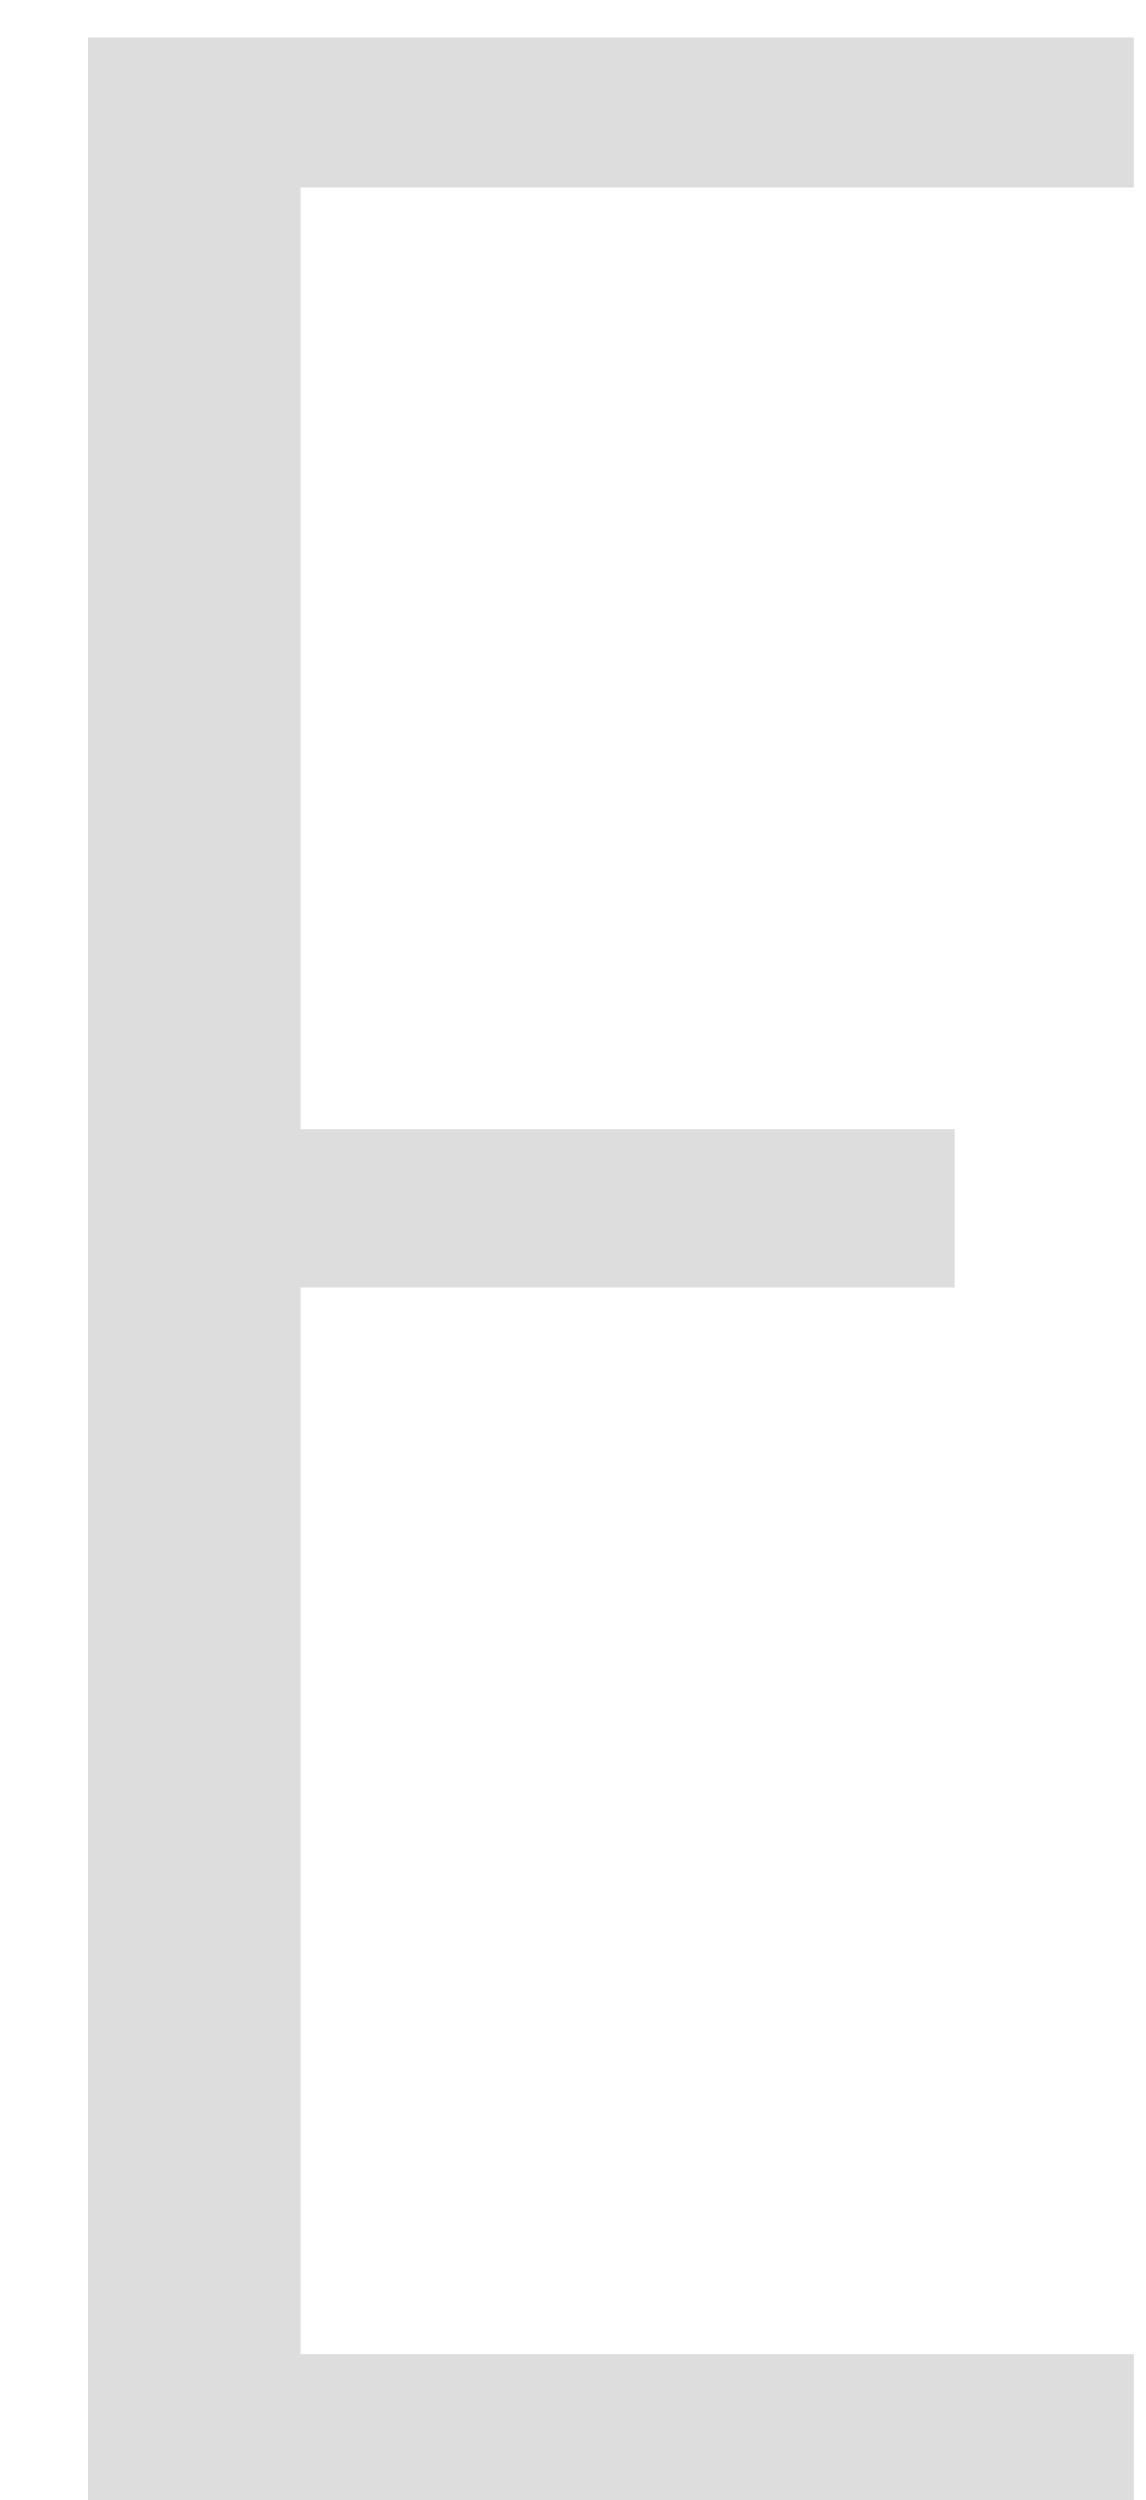
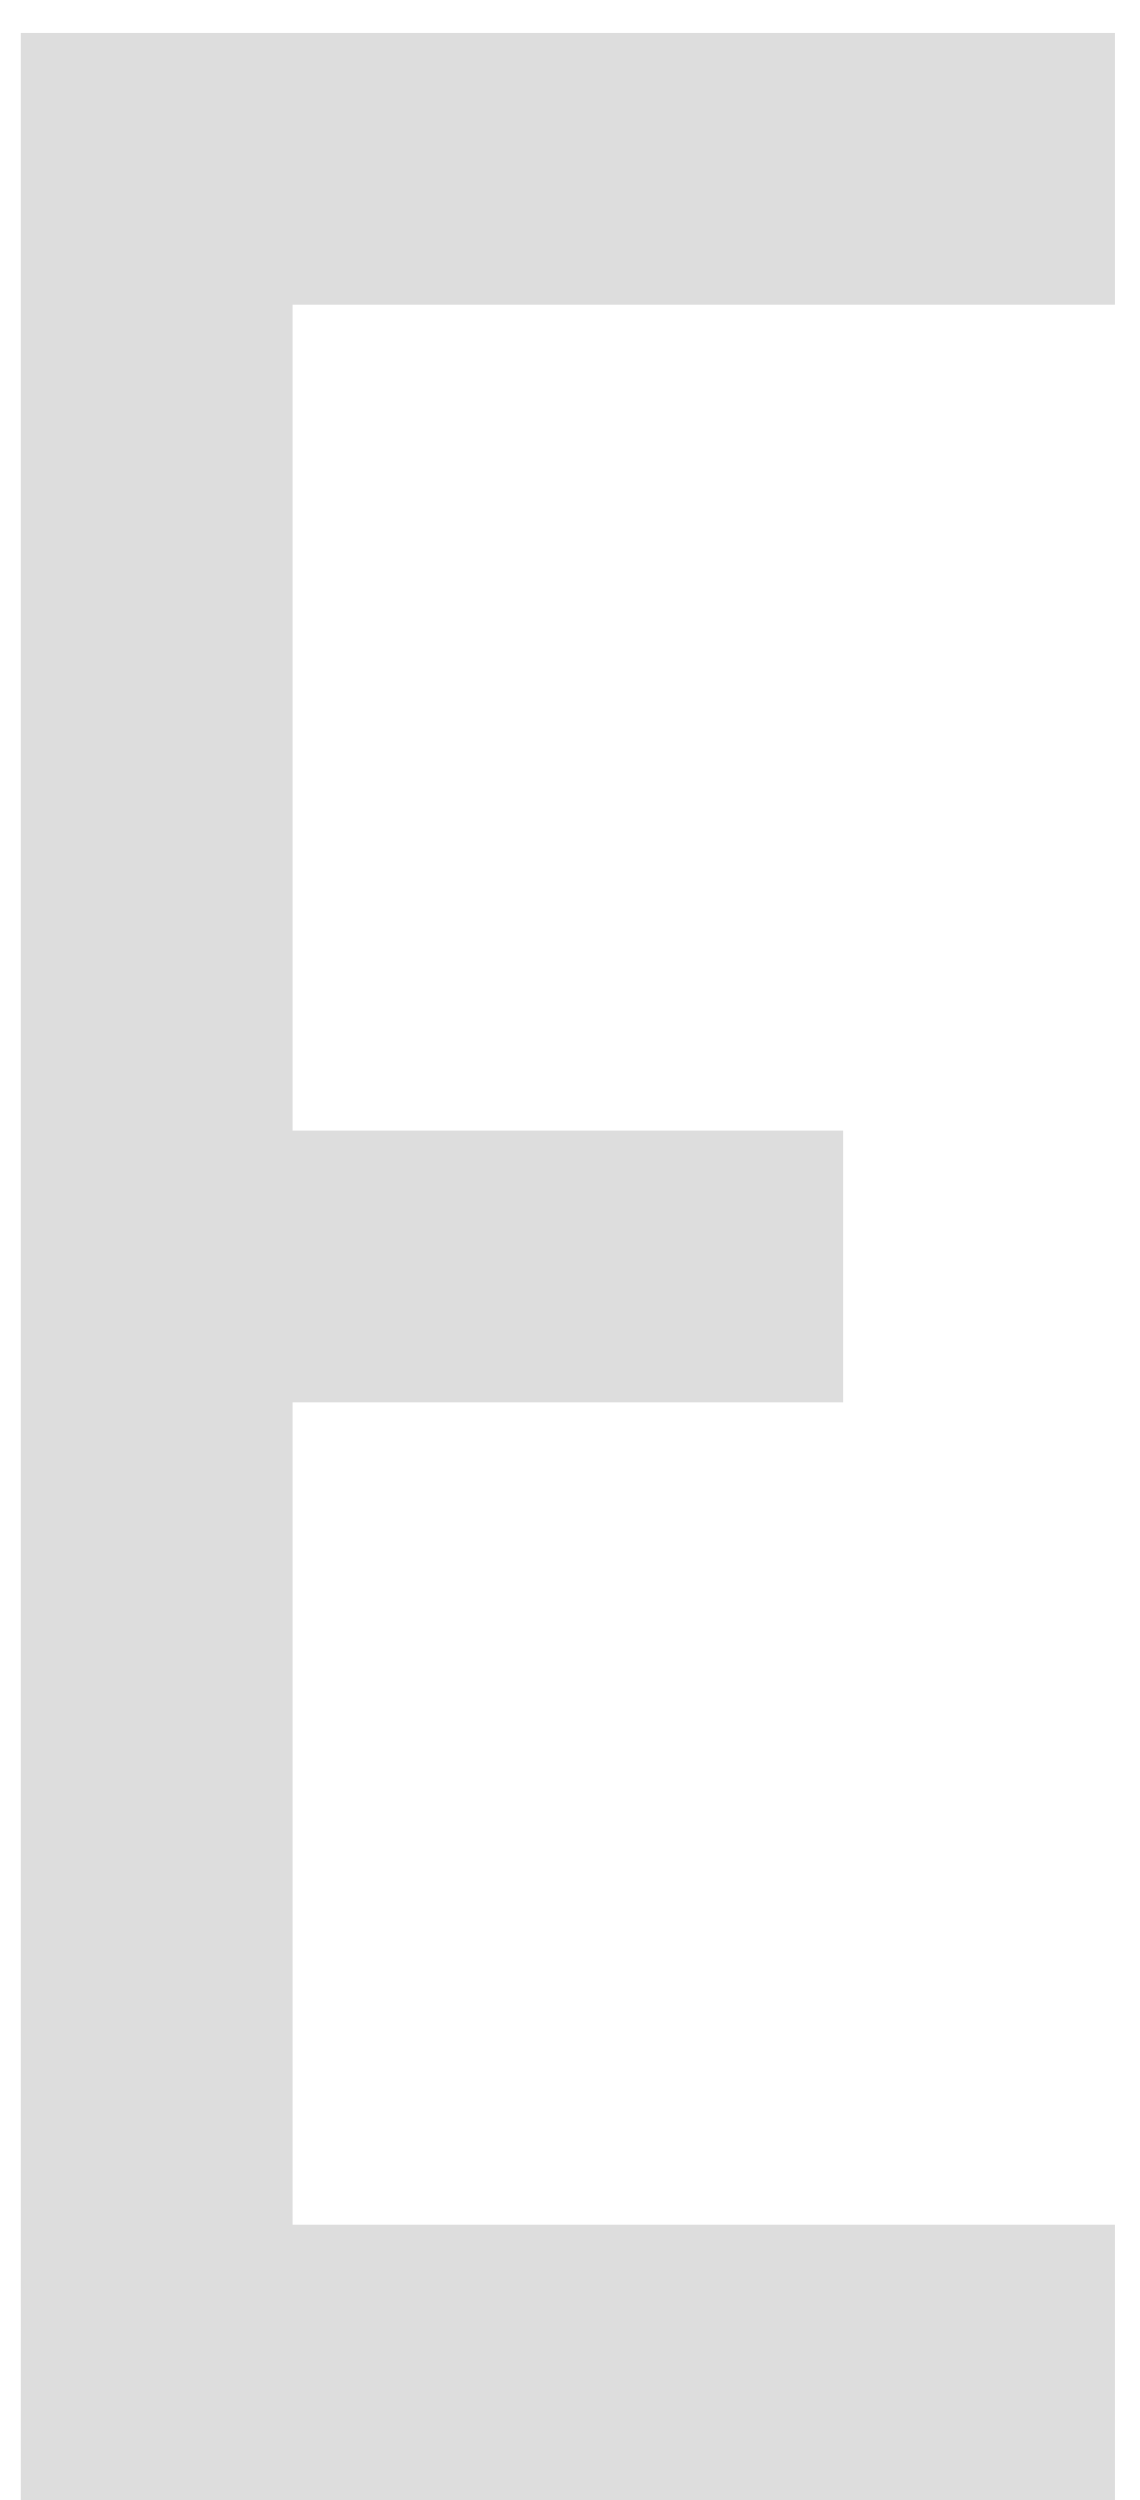
- <svg xmlns="http://www.w3.org/2000/svg" width="11" height="24" viewBox="0 0 11 24" fill="none">
-   <path d="M0.845 24V0.36H10.885V1.8H2.885V10.84H9.165V12.36H2.885V22.6H10.885V24H0.845Z" fill="#DDDDDD" />
+ <svg xmlns="http://www.w3.org/2000/svg" width="31" height="68" viewBox="0 0 31 68" fill="none">
+   <path d="M30.326 8.288H7.958V30.752H22.934V38.144H7.958V60.512H30.326V68H0.566V0.896H30.326V8.288Z" fill="#DDDDDD" />
</svg>
